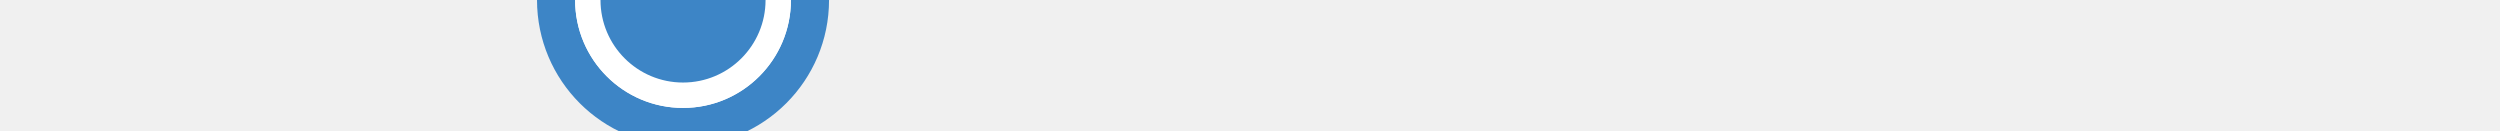
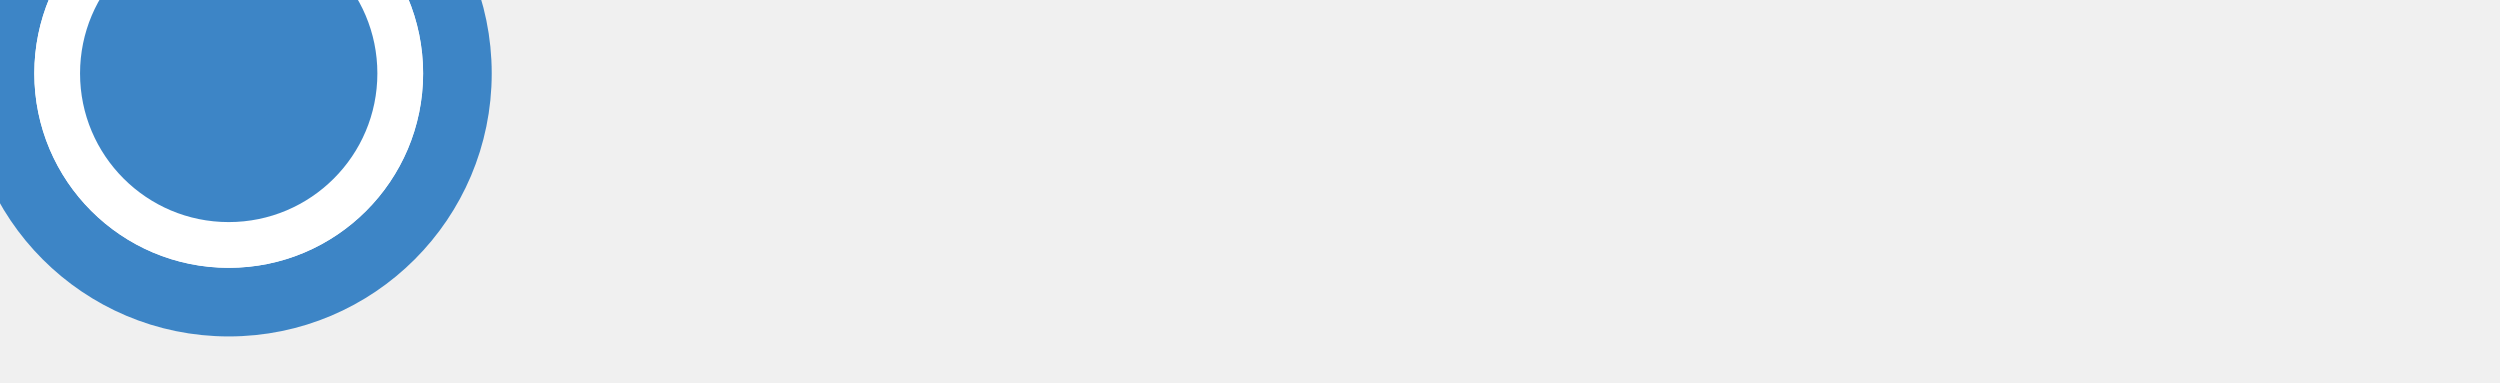
- <svg xmlns="http://www.w3.org/2000/svg" xmlns:xlink="http://www.w3.org/1999/xlink" width="99.31" height="5.2" viewBox="-10 0 109.31 10.31" style="text-align: center">
+ <svg xmlns="http://www.w3.org/2000/svg" xmlns:xlink="http://www.w3.org/1999/xlink" width="99.31" height="15.2" viewBox="-10 0 109.31 10.31" style="text-align: center">
  <defs>
    <path id="loop-normalc" d="M68.37.87c2-.17-24.75,0-37.62,0-11.88,0,0,0-28.59.13Z" />
    <radialGradient id="fadec" cx="0" cy="0" fx="0" fy="0" r="20" gradientUnits="userSpaceOnUse">
      <stop stop-color="#3d85c6" stop-opacity="1" offset="0" />
    </radialGradient>
  </defs>
  <use style="fill:none;stroke:#ccc;stroke-width:0;" xlink:href="#loop-normalc" />
  <g style="mask:url(#tail)">
    <circle style="fill:url(#fadec);" fill="#3d85c6" stroke="white" stroke-width="2" stroke-miterlimit="1" cx="0" cy="0" r="7.5">
      <animateMotion style="text-align: center" dur="21s" repeatCount="indefinite">
        <mpath xlink:href="#loop-normalc" />
      </animateMotion>
    </circle>
    <circle cx="0" cy="0" fill="none" r="10" stroke="#3d85c6" stroke-width="3">
      <animate attributeName="r" from="7" to="-3" dur="1.5s" begin="0s" repeatCount="indefinite" />
      <animate attributeName="opacity" from="7" to="3" dur="2s" begin="0s" repeatCount="indefinite" />
      <animateMotion calcMode="linear" dur="21s" repeatCount="indefinite" path="M68.37.87c2-.17-24.75,0-37.62,0-11.88,0,0,0-28.59.13Z" />
    </circle>
  </g>
  <defs>
    <path id="loop-normal" d="M68.37.87c2-.17-24.75,0-37.62,0-11.88,0,0,0-28.59.13Z" />
    
    disput
    

	  <radialGradient id="fade" cx="0" cy="0" fx="0" fy="0" r="20" gradientUnits="userSpaceOnUse">
      <stop stop-color="#3d85c6" stop-opacity="1" offset="0" />
    </radialGradient>
  </defs>
  <use style="fill:none;stroke:#ccc;stroke-width:0;" xlink:href="#loop-normal" />
  <g style="mask:url(#tail)">
    <circle cx="0" cy="0" fill="none" r="0" stroke="transparent" stroke-width="20">
      <animate attributeName="r" from="2.9" to="21" dur="1.9s" begin="0s" repeatCount="indefinite" />
      <animate attributeName="opacity" from="1.9" to="0" dur="1.9s" begin="0s" repeatCount="indefinite" />
      <animateMotion calcMode="linear" id="a" dur="25s" keyTimes="0;0.1;1" keyPoints="0;0.0;1" repeatCount="indefinite" path="M68.37.87c2-.17-24.75,0-37.62,0-11.88,0,0,0-28.59.13Z" />
    </circle>
    <circle style="fill:url(#fade);" fill="#3d85c6" stroke="white" stroke-width="2" stroke-miterlimit="1" cx="0" cy="0" r="7.5">
      <animateMotion style="text-align: center" calcMode="linear" id="a" dur="25s" repeatCount="indefinite" keyTimes="0;0.1;1" keyPoints="0;0.0;1">
        <mpath xlink:href="#loop-normal" />
      </animateMotion>
    </circle>
    <circle cx="0" cy="0" fill="none" r="1" stroke="#3d85c6" stroke-width="3">
      <animate attributeName="r" from="7" to="-3" dur="1s" begin="0s" repeatCount="indefinite" />
      <animate attributeName="opacity" from="8" to="3" dur="2s" begin="0s" repeatCount="indefinite" />
      <animateMotion calcMode="linear" id="a" dur="25s" keyTimes="0;0.1;1" keyPoints="0;0.0;1" repeatCount="indefinite" path="M68.37.87c2-.17-24.75,0-37.62,0-11.88,0,0,0-28.59.13Z" />
    </circle>
  </g>
</svg>
